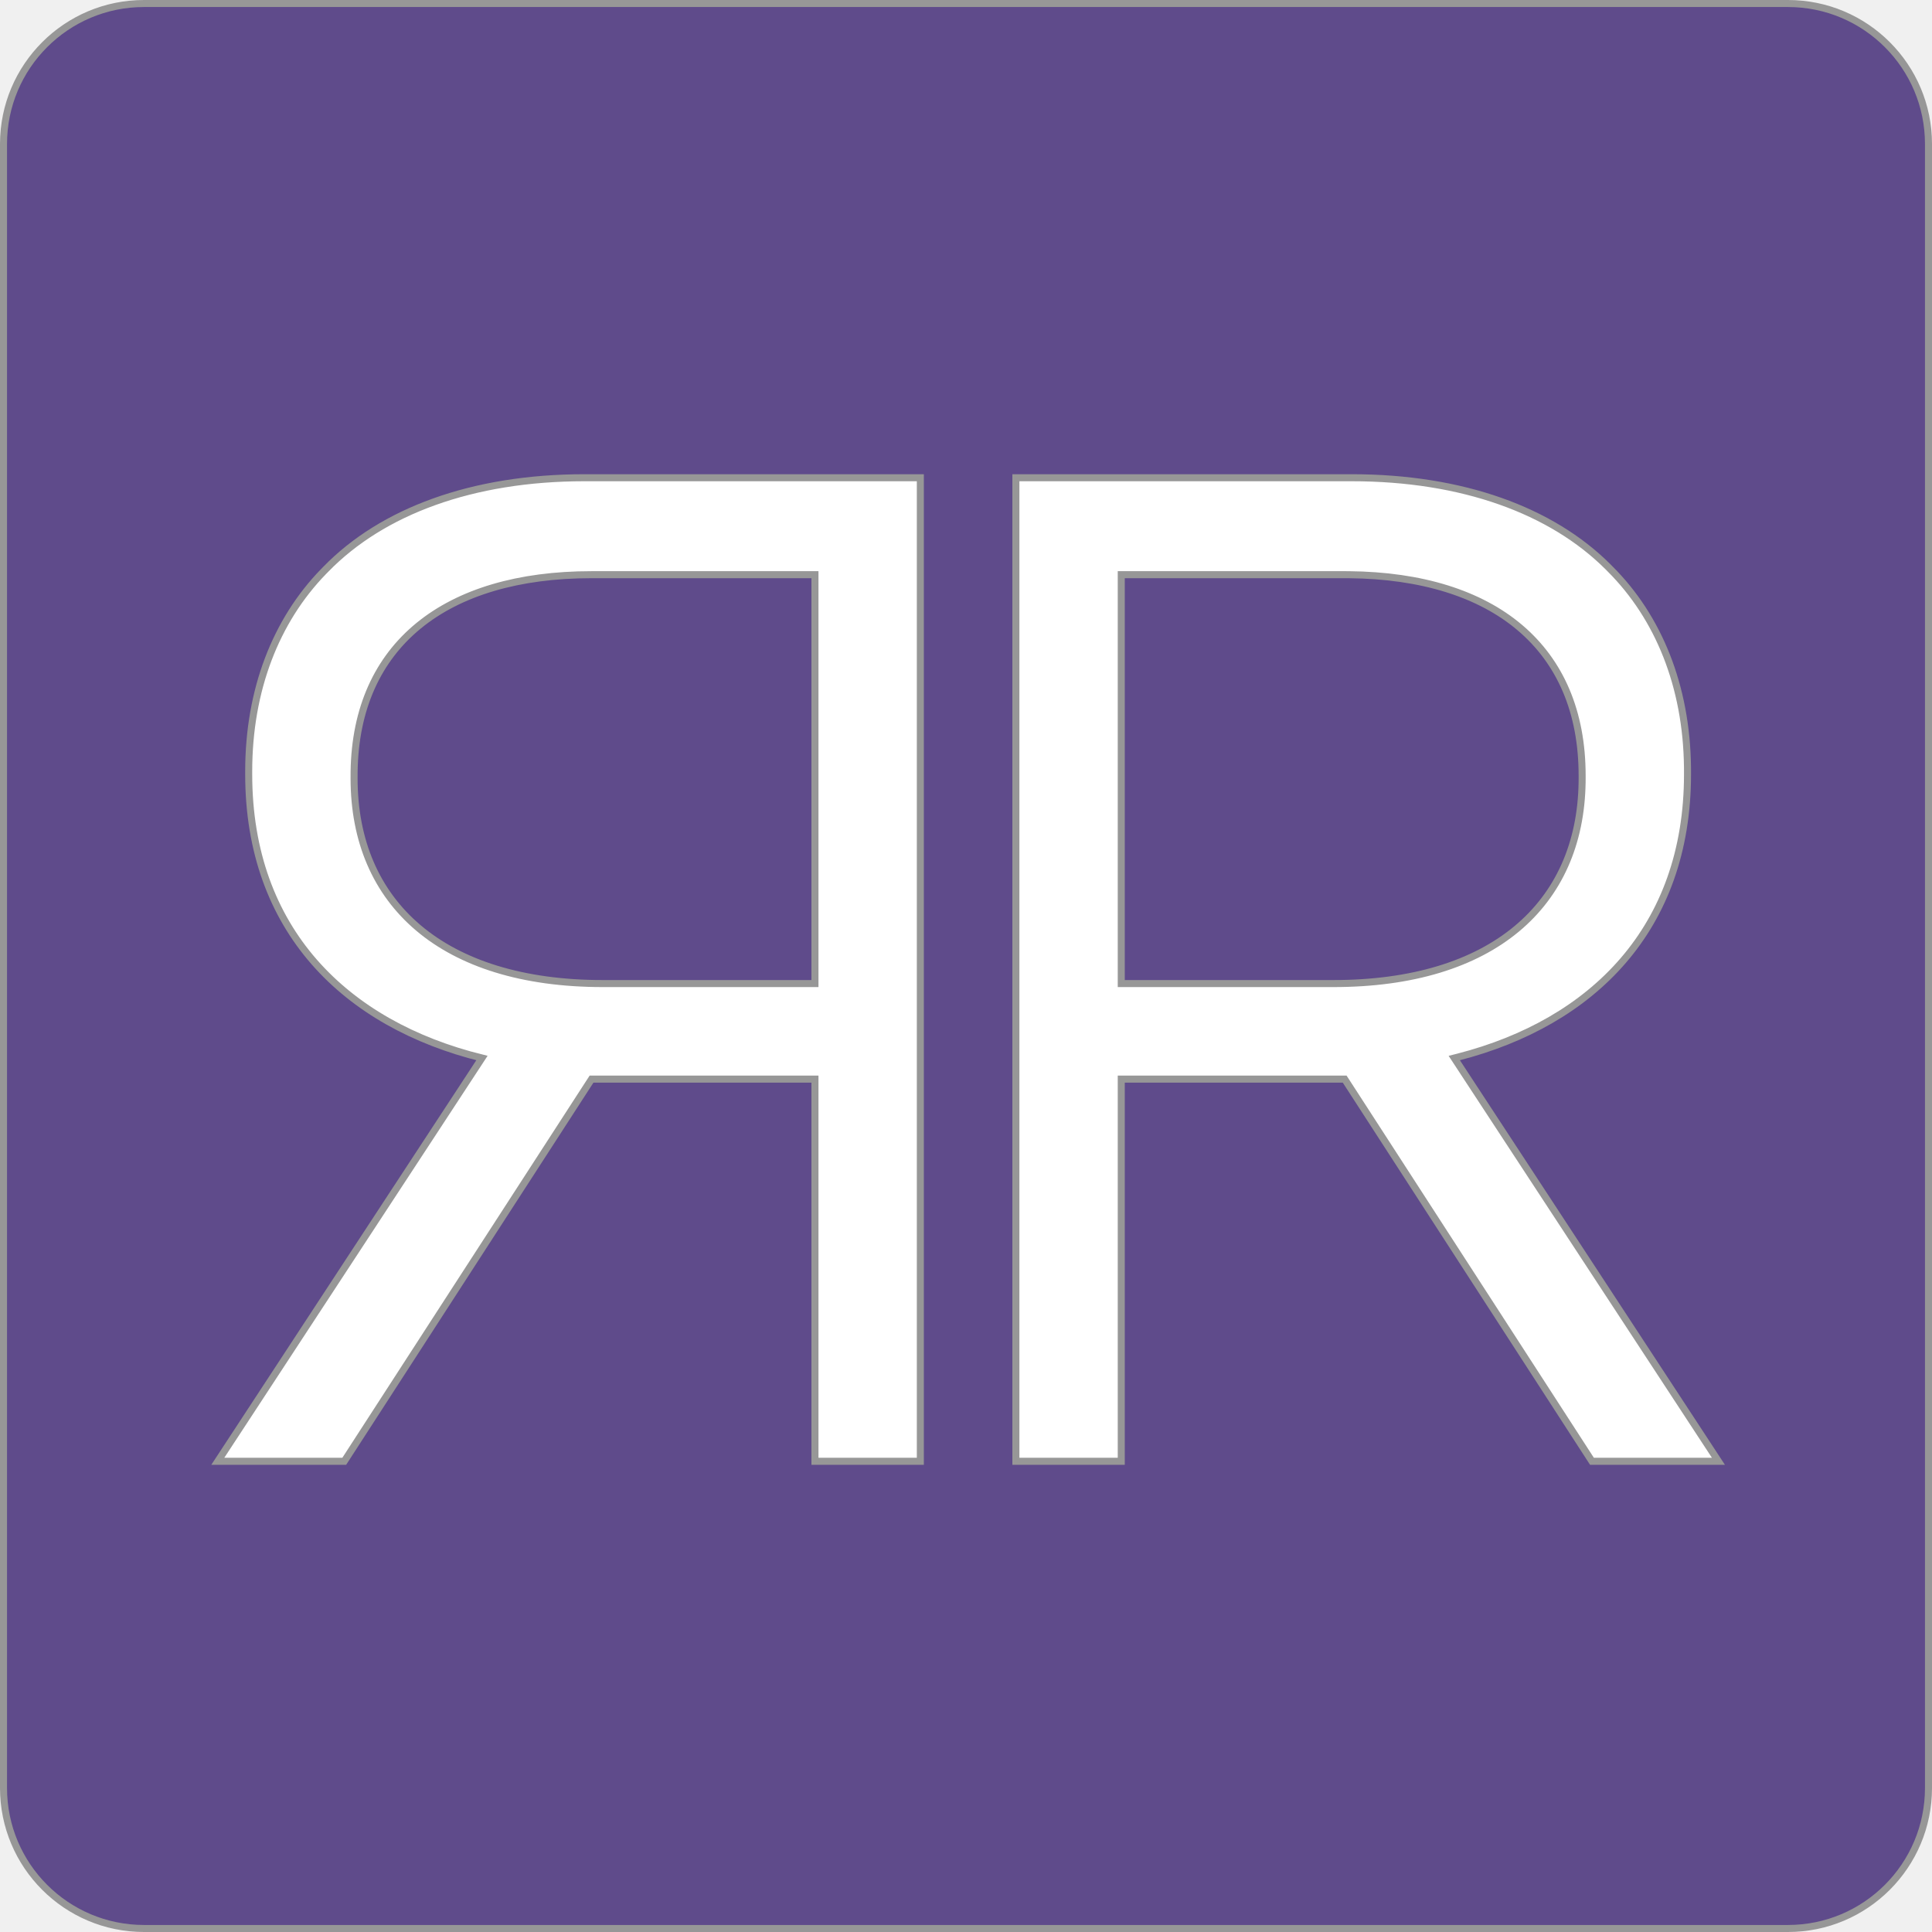
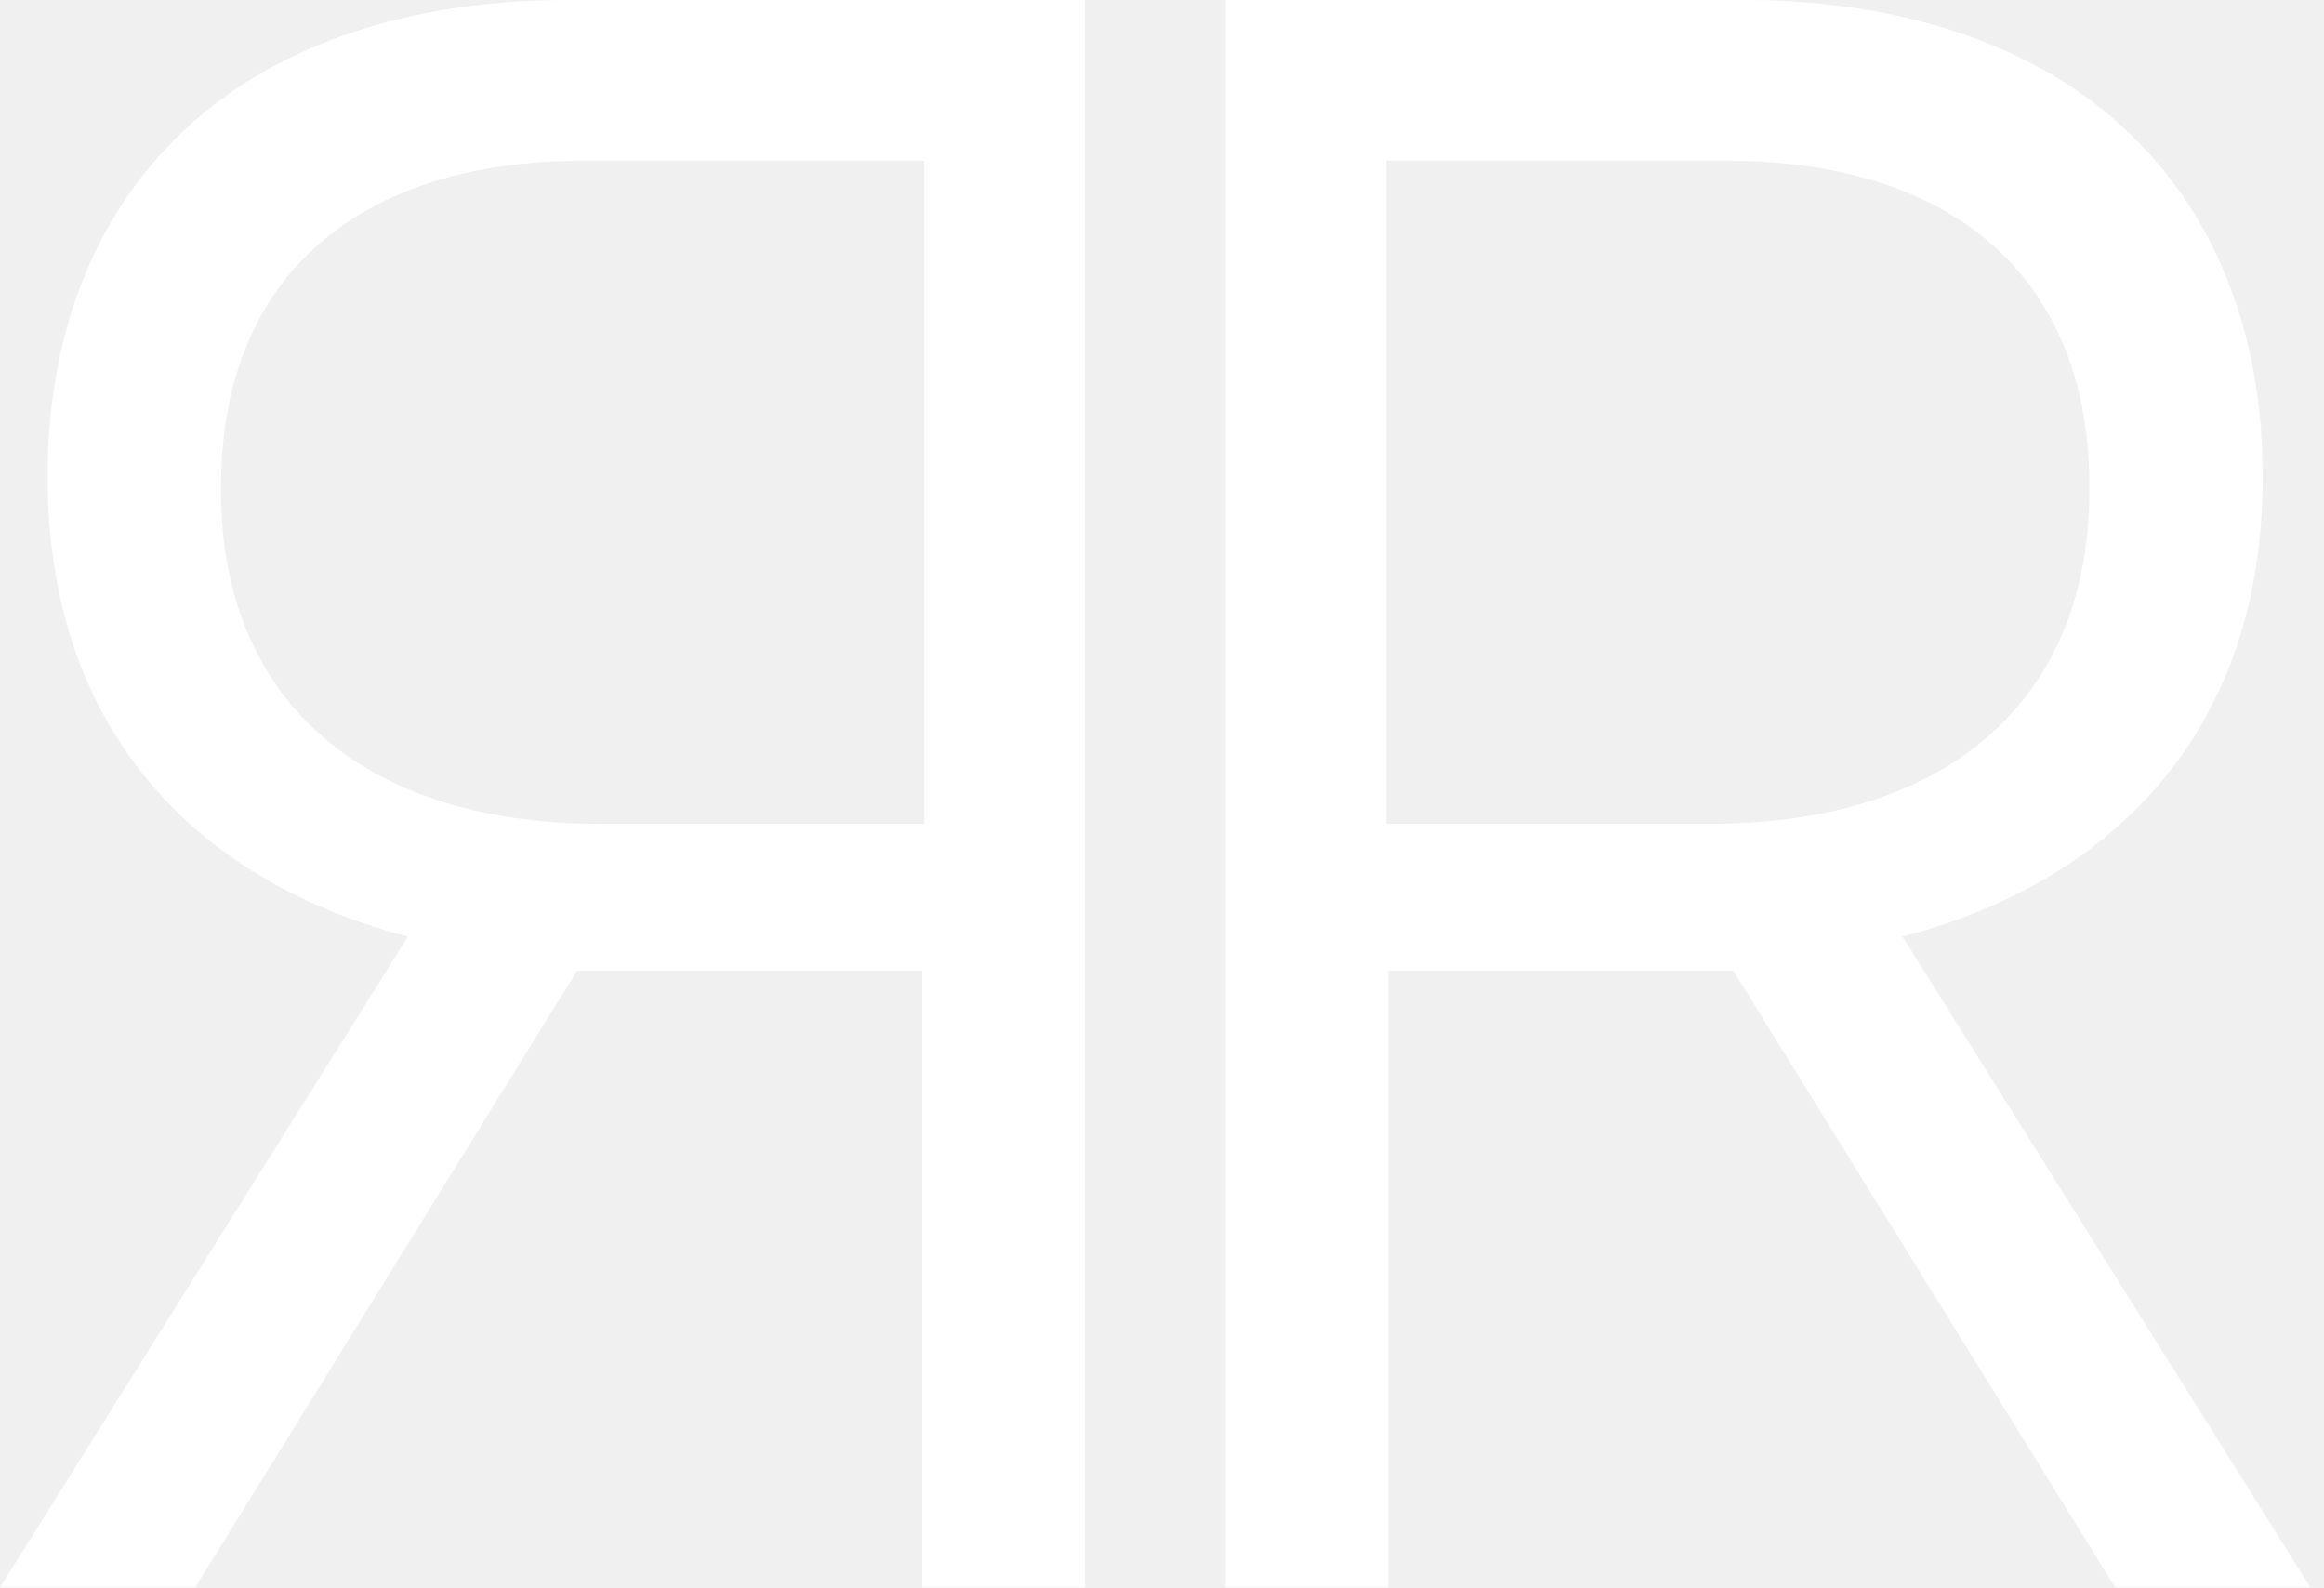
- <svg xmlns="http://www.w3.org/2000/svg" width="275px" height="275px" viewBox="0 0 275 275" version="1.1">
+ <svg xmlns="http://www.w3.org/2000/svg" width="82px" height="56px" viewBox="0 0 82 56" version="1.1">
  <g id="Welcome" stroke="none" stroke-width="1" fill="none" fill-rule="evenodd">
-     <g id="Mobile-Portrait" transform="translate(-309, -135)" stroke="#979797">
-       <g id="Group" transform="translate(309, 135)">
-         <rect id="Rectangle" fill="#5F4B8B" x="0.5" y="0.5" width="274" height="274" rx="20" />
-         <path d="M131,68 L131,208 L116,208 L116,153.6 L84.2,153.6 L49,208 L31,208 L68.6,150.6 C49.2,145.8 35.4,132.4 35.4,110.2 L35.4,109.8 C35.4,98.203 39.263,88.345 46.041,81.365 L46.4,81 C54.4,72.8 67.2,68 83.2,68 L131,68 Z M144.6,68 L192.4,68 C208.168,68 220.828,72.662 228.849,80.646 L229.2,81 C236.079,87.879 240.061,97.656 240.196,109.191 L240.2,109.8 L240.2,110.2 C240.2,132.178 226.675,145.531 207.58,150.453 L207,150.6 L244.6,208 L226.6,208 L191.4,153.6 L159.6,153.6 L159.6,208 L144.6,208 L144.6,68 L192.4,68 L144.6,68 Z M116,81.8 L84.2,81.8 C63.41,81.8 50.657,91.797 50.404,109.85 L50.4,110.8 C50.4,128.6 63,140 85.8,140 L116,140 L116,81.8 Z M191.4,81.8 L159.6,81.8 L159.6,140 L189.8,140 C212.372,140 224.947,128.827 225.196,111.332 L225.2,110.8 L225.2,110.4 C225.2,92.184 212.655,82.005 192.028,81.803 L191.4,81.8 Z" id="Shape" fill="#FFFFFF" />
-       </g>
+     <g id="About" transform="translate(-77, -30)" fill="#FFFFFF">
+       <path d="M115.278,30 L115.278,86 L109.537,86 L109.537,64.24 L97.364,64.24 L83.89,86 L77,86 L91.393,63.04 C83.967,61.12 78.684,55.76 78.684,46.88 L78.684,46.72 C78.684,42.081 80.163,38.138 82.757,35.346 L82.895,35.2 C85.957,31.92 90.857,30 96.981,30 L115.278,30 Z M120.241,30 L138.538,30 C144.573,30 149.42,31.865 152.49,35.058 L152.624,35.2 C155.257,37.952 156.782,41.862 156.833,46.477 L156.835,46.72 L156.835,46.88 C156.835,55.671 151.657,61.012 144.348,62.981 L144.126,63.04 L158.519,86 L151.629,86 L138.155,64.24 L125.982,64.24 L125.982,86 L120.241,86 L120.241,30 L138.538,30 L120.241,30 Z M109.608,35.671 L97.581,35.671 C89.718,35.671 84.895,39.689 84.799,46.945 L84.797,47.327 C84.797,54.481 89.563,59.063 98.186,59.063 L109.608,59.063 L109.608,35.671 Z M137.938,35.671 L125.911,35.671 L125.911,59.063 L137.333,59.063 C145.87,59.063 150.626,54.572 150.72,47.541 L150.722,47.327 L150.722,47.166 C150.722,39.845 145.977,35.753 138.176,35.672 L137.938,35.671 Z" id="Shape" />
    </g>
  </g>
</svg>
